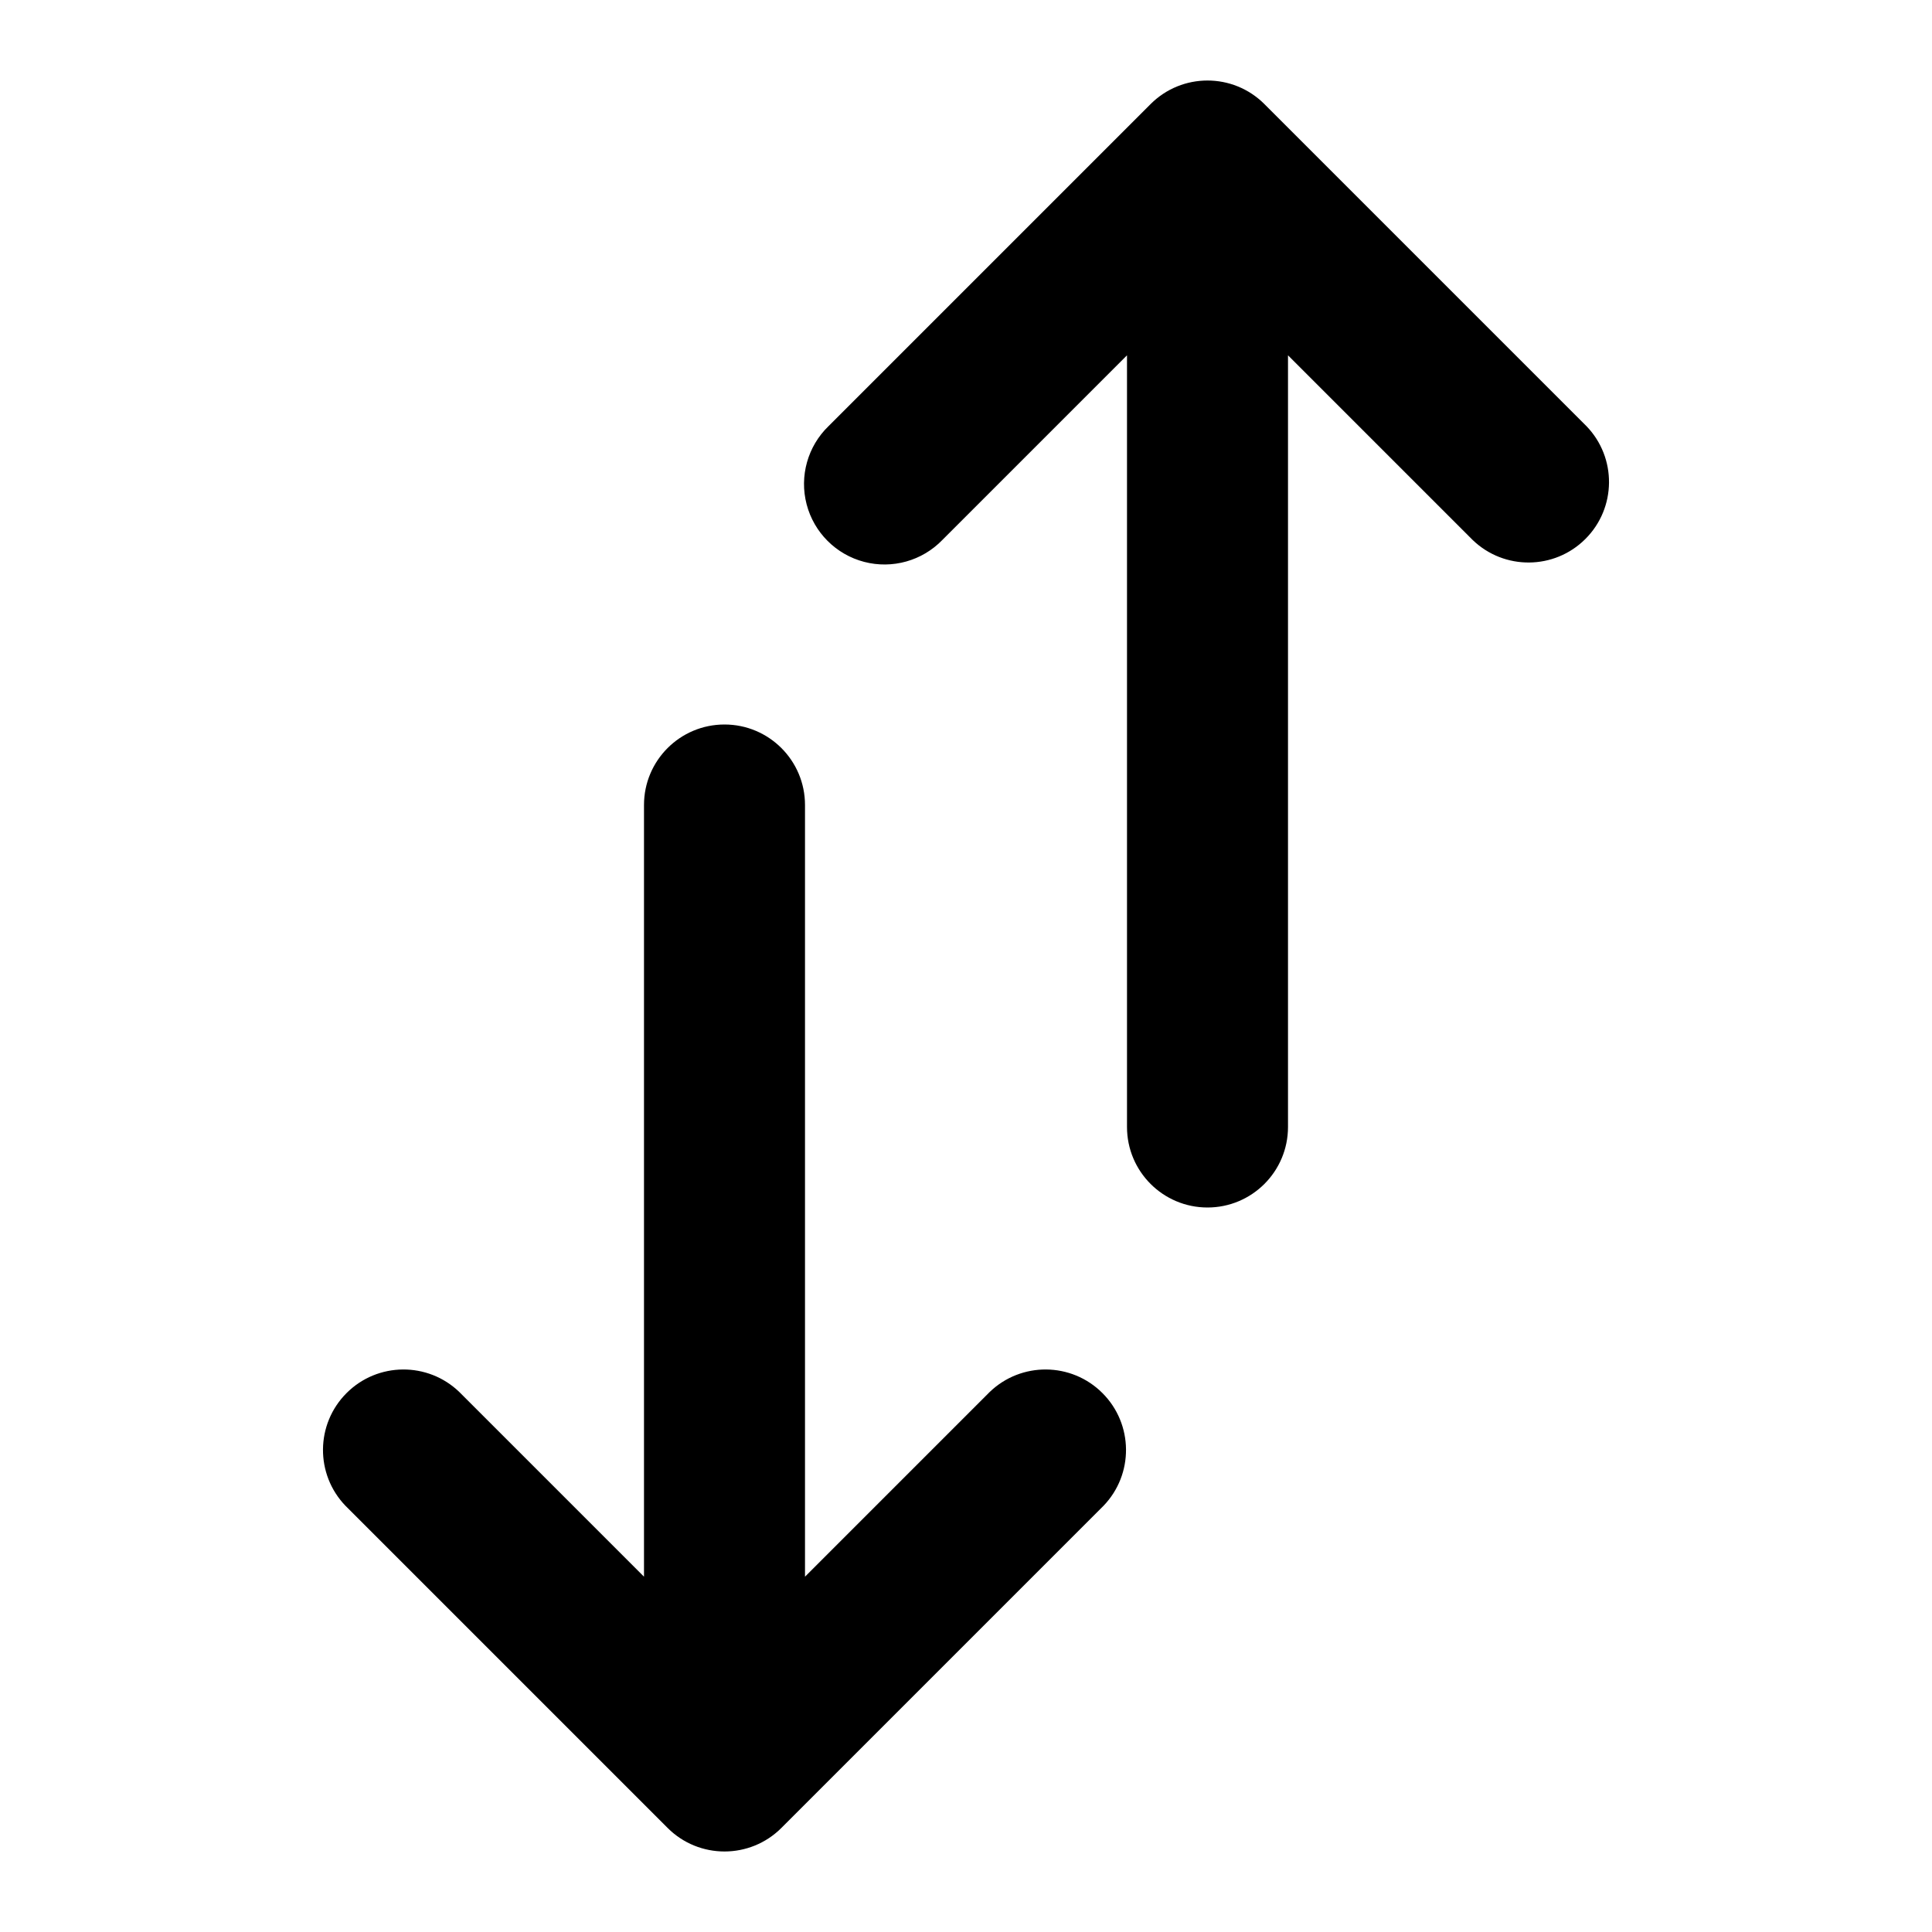
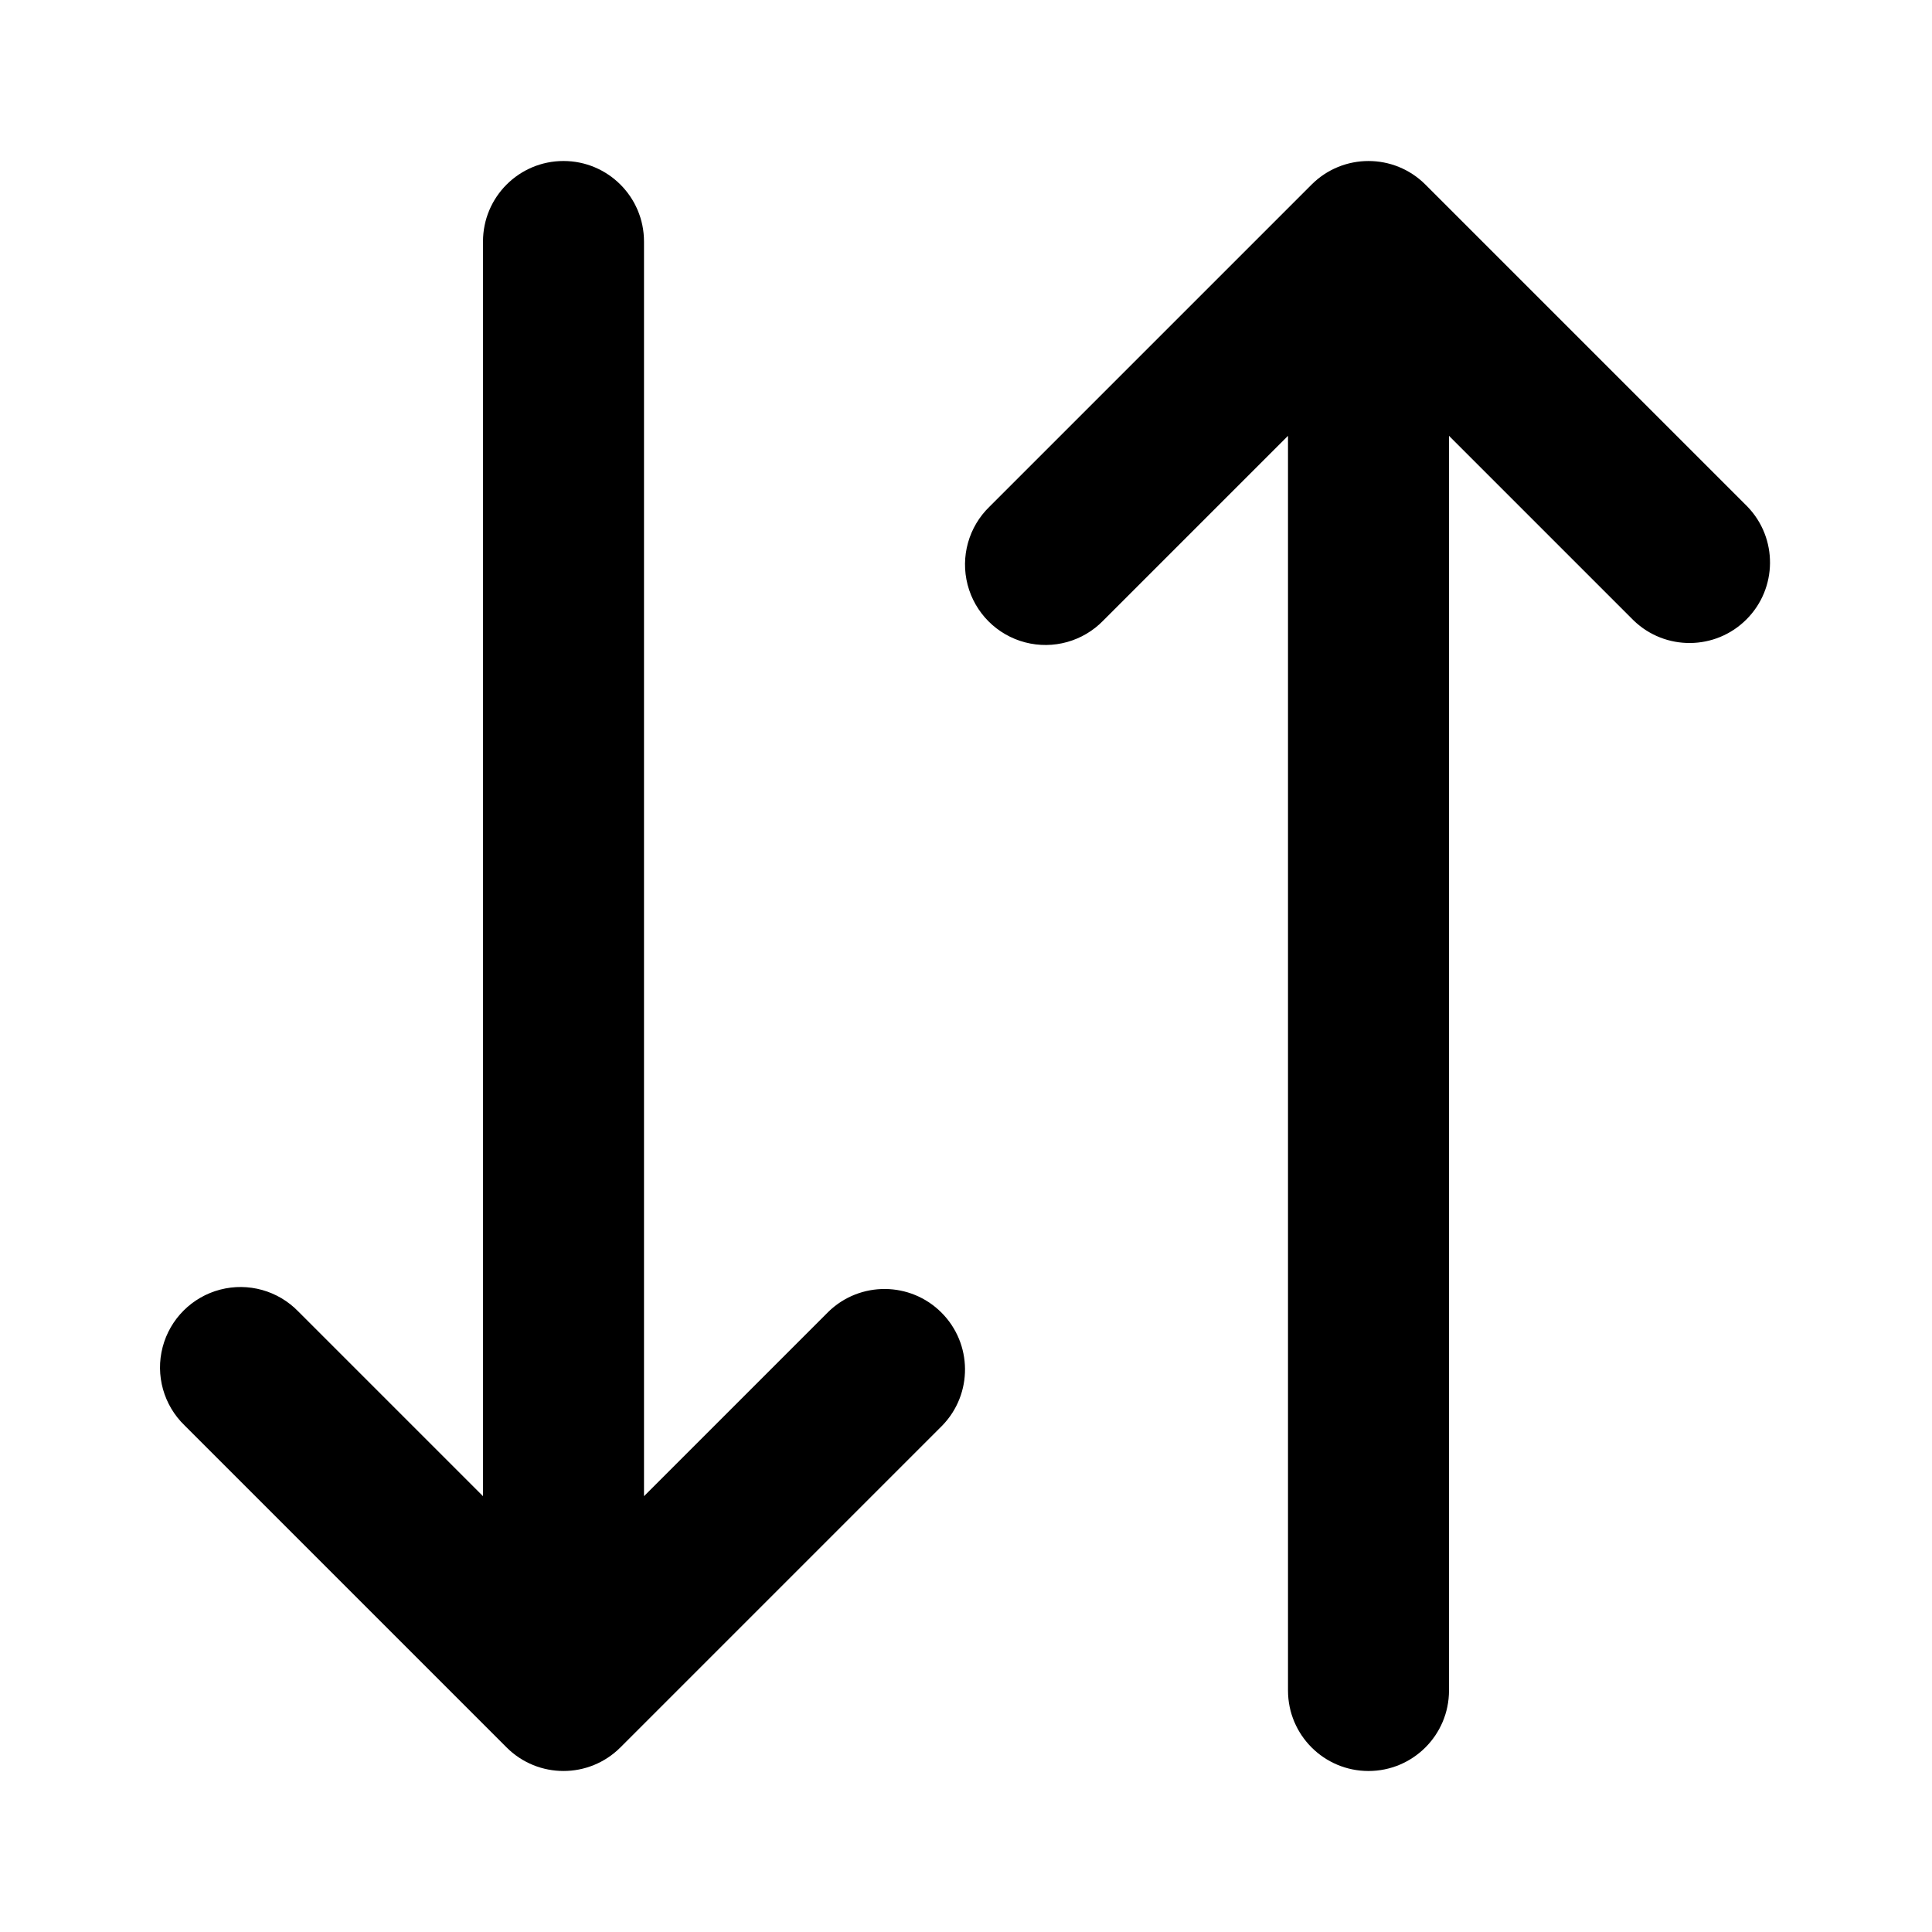
<svg xmlns="http://www.w3.org/2000/svg" width="24" height="24" fill="none">
-   <path fill="#000" d="M14.293 1.293a1 1 0 0 1 1.414 0l4 4a1 1 0 0 1-1.414 1.414L16 4.414V14a1 1 0 1 1-2 0V4.414l-2.293 2.293a1 1 0 1 1-1.414-1.414zM10 10a1 1 0 1 0-2 0v9.586l-2.293-2.293a1 1 0 0 0-1.414 1.414l4 4a1 1 0 0 0 1.414 0l4-4a1 1 0 0 0-1.414-1.414L10 19.586z" />
+   <path fill="#000" fill-rule="evenodd" d="M7 2a1 1 0 0 1 1 1v15.586l2.293-2.293a1 1 0 0 1 1.414 1.414l-4 4a1 1 0 0 1-1.414 0l-4-4a1 1 0 1 1 1.414-1.414L6 18.586V3a1 1 0 0 1 1-1m9.293.293a1 1 0 0 1 1.414 0l4 4a1 1 0 0 1-1.414 1.414L18 5.414V21a1 1 0 1 1-2 0V5.414l-2.293 2.293a1 1 0 1 1-1.414-1.414z" clip-rule="evenodd" />
</svg>
